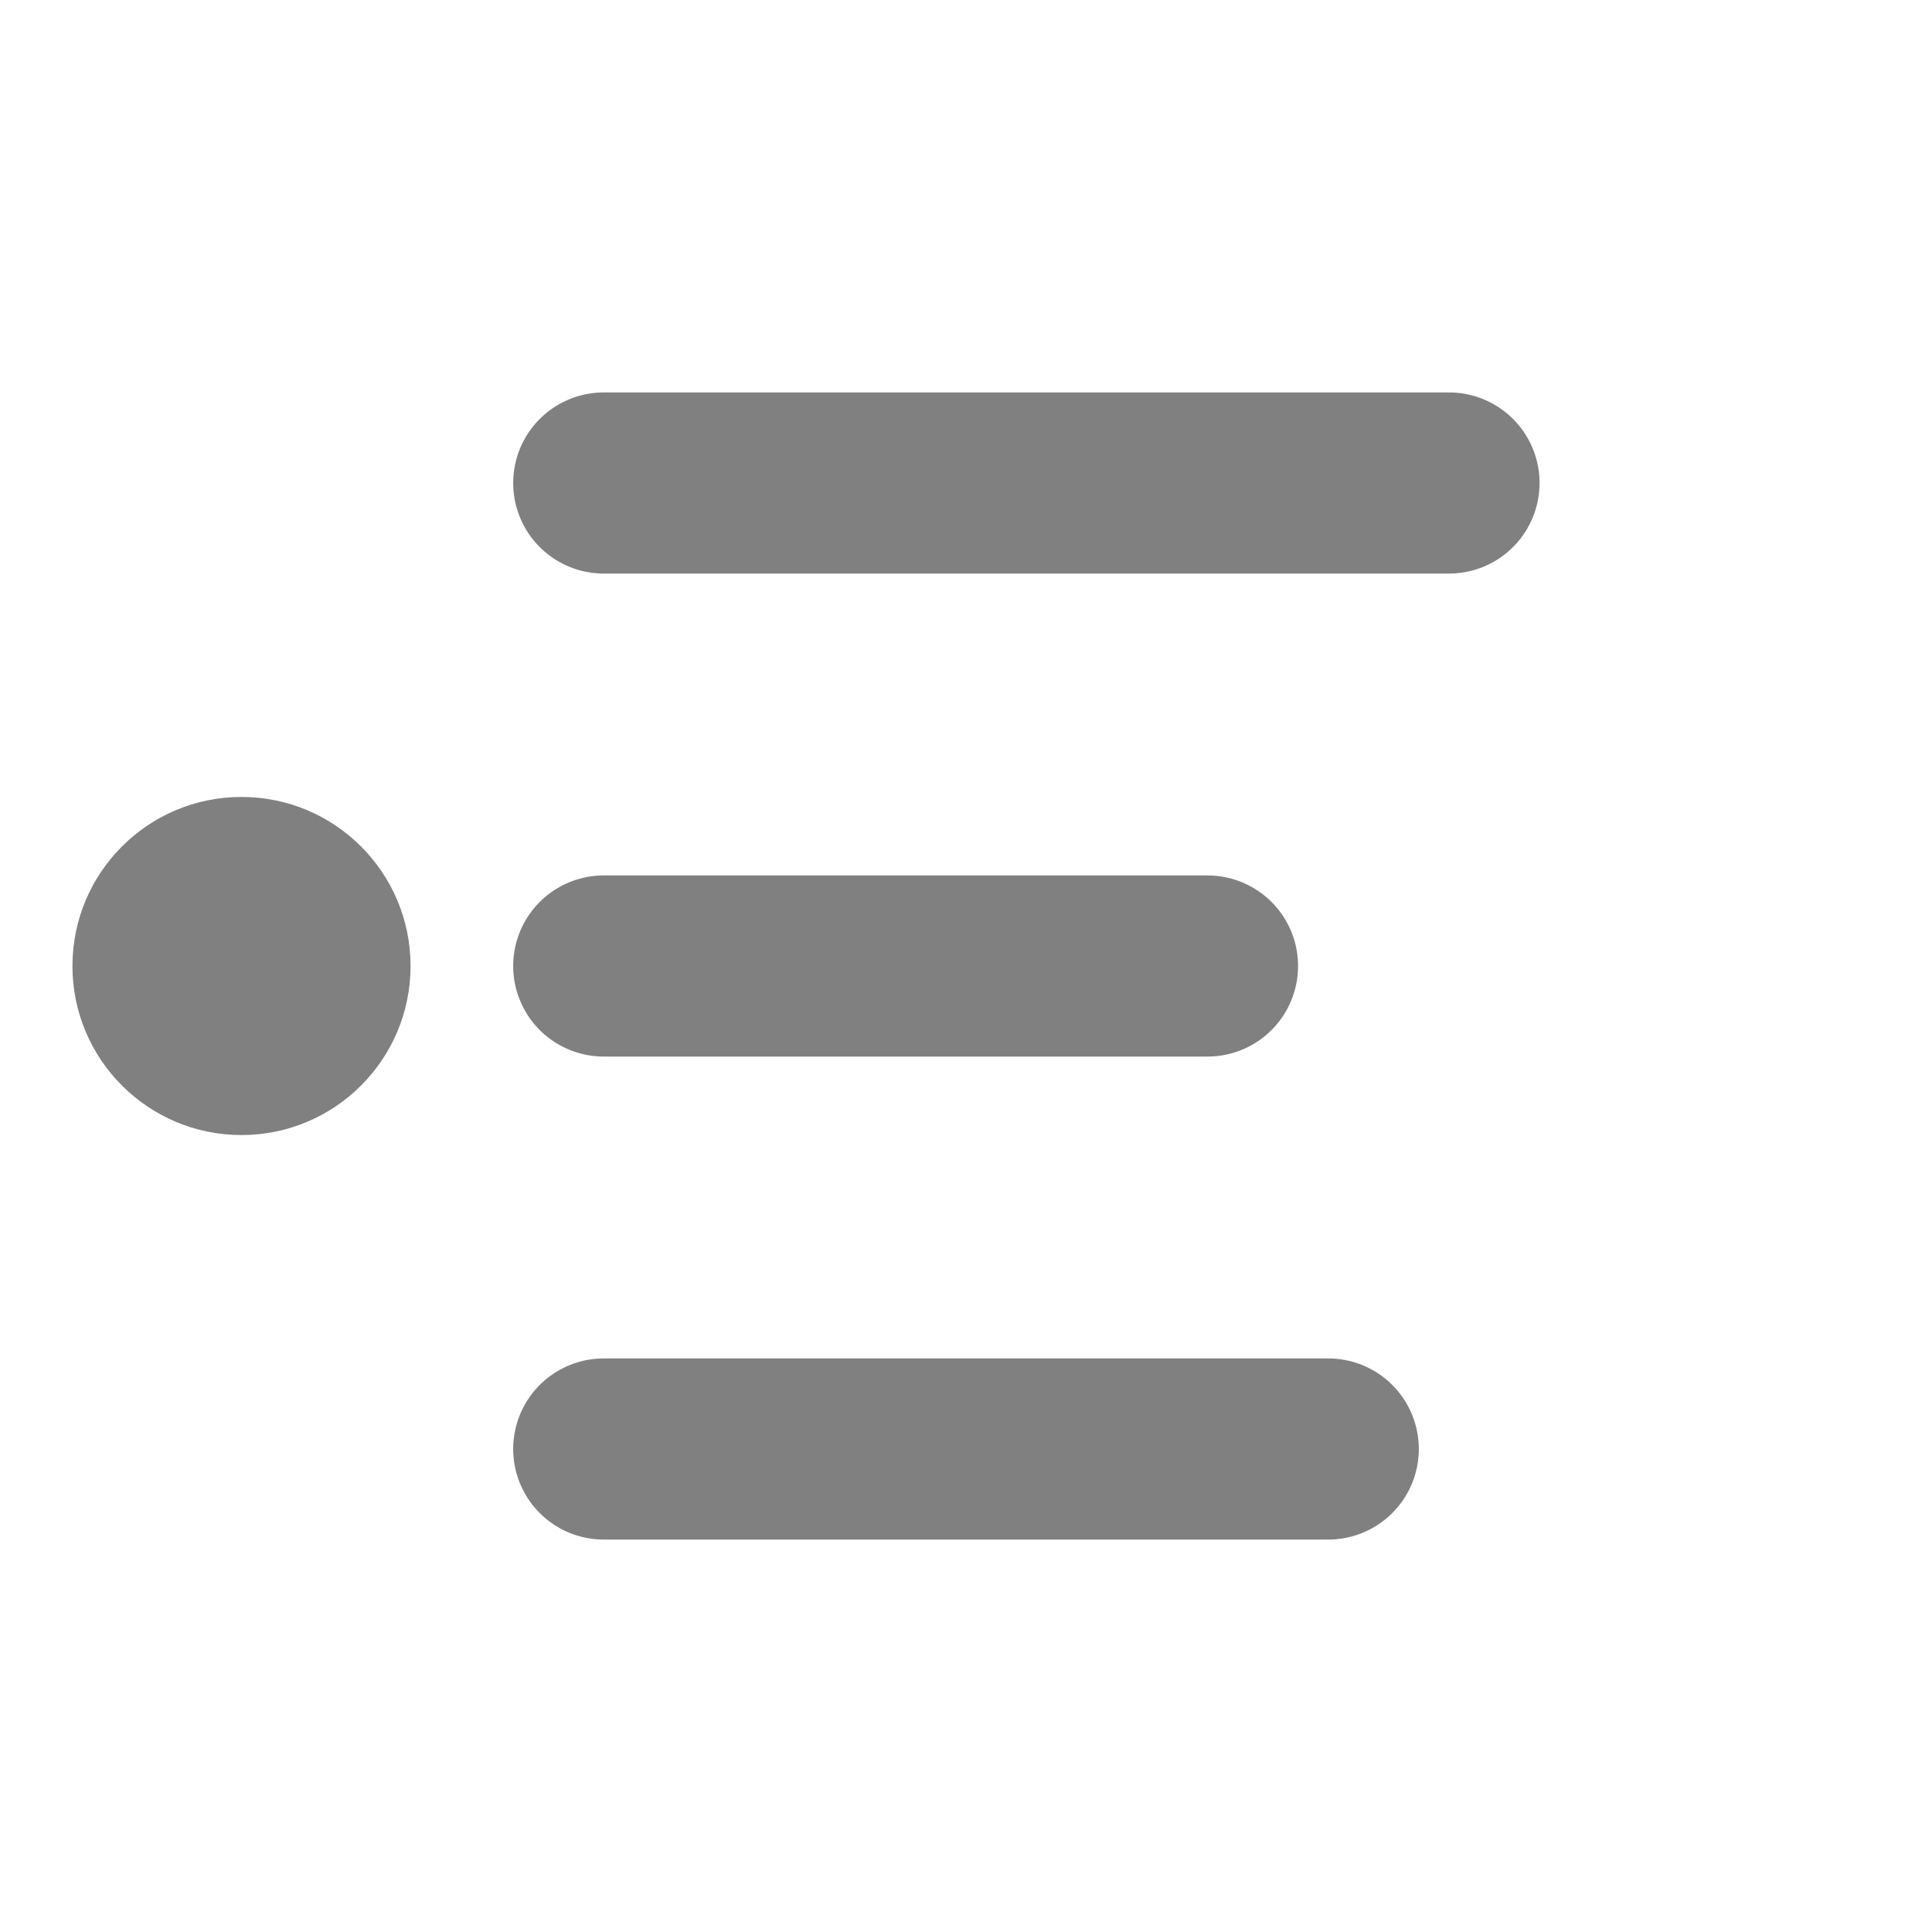
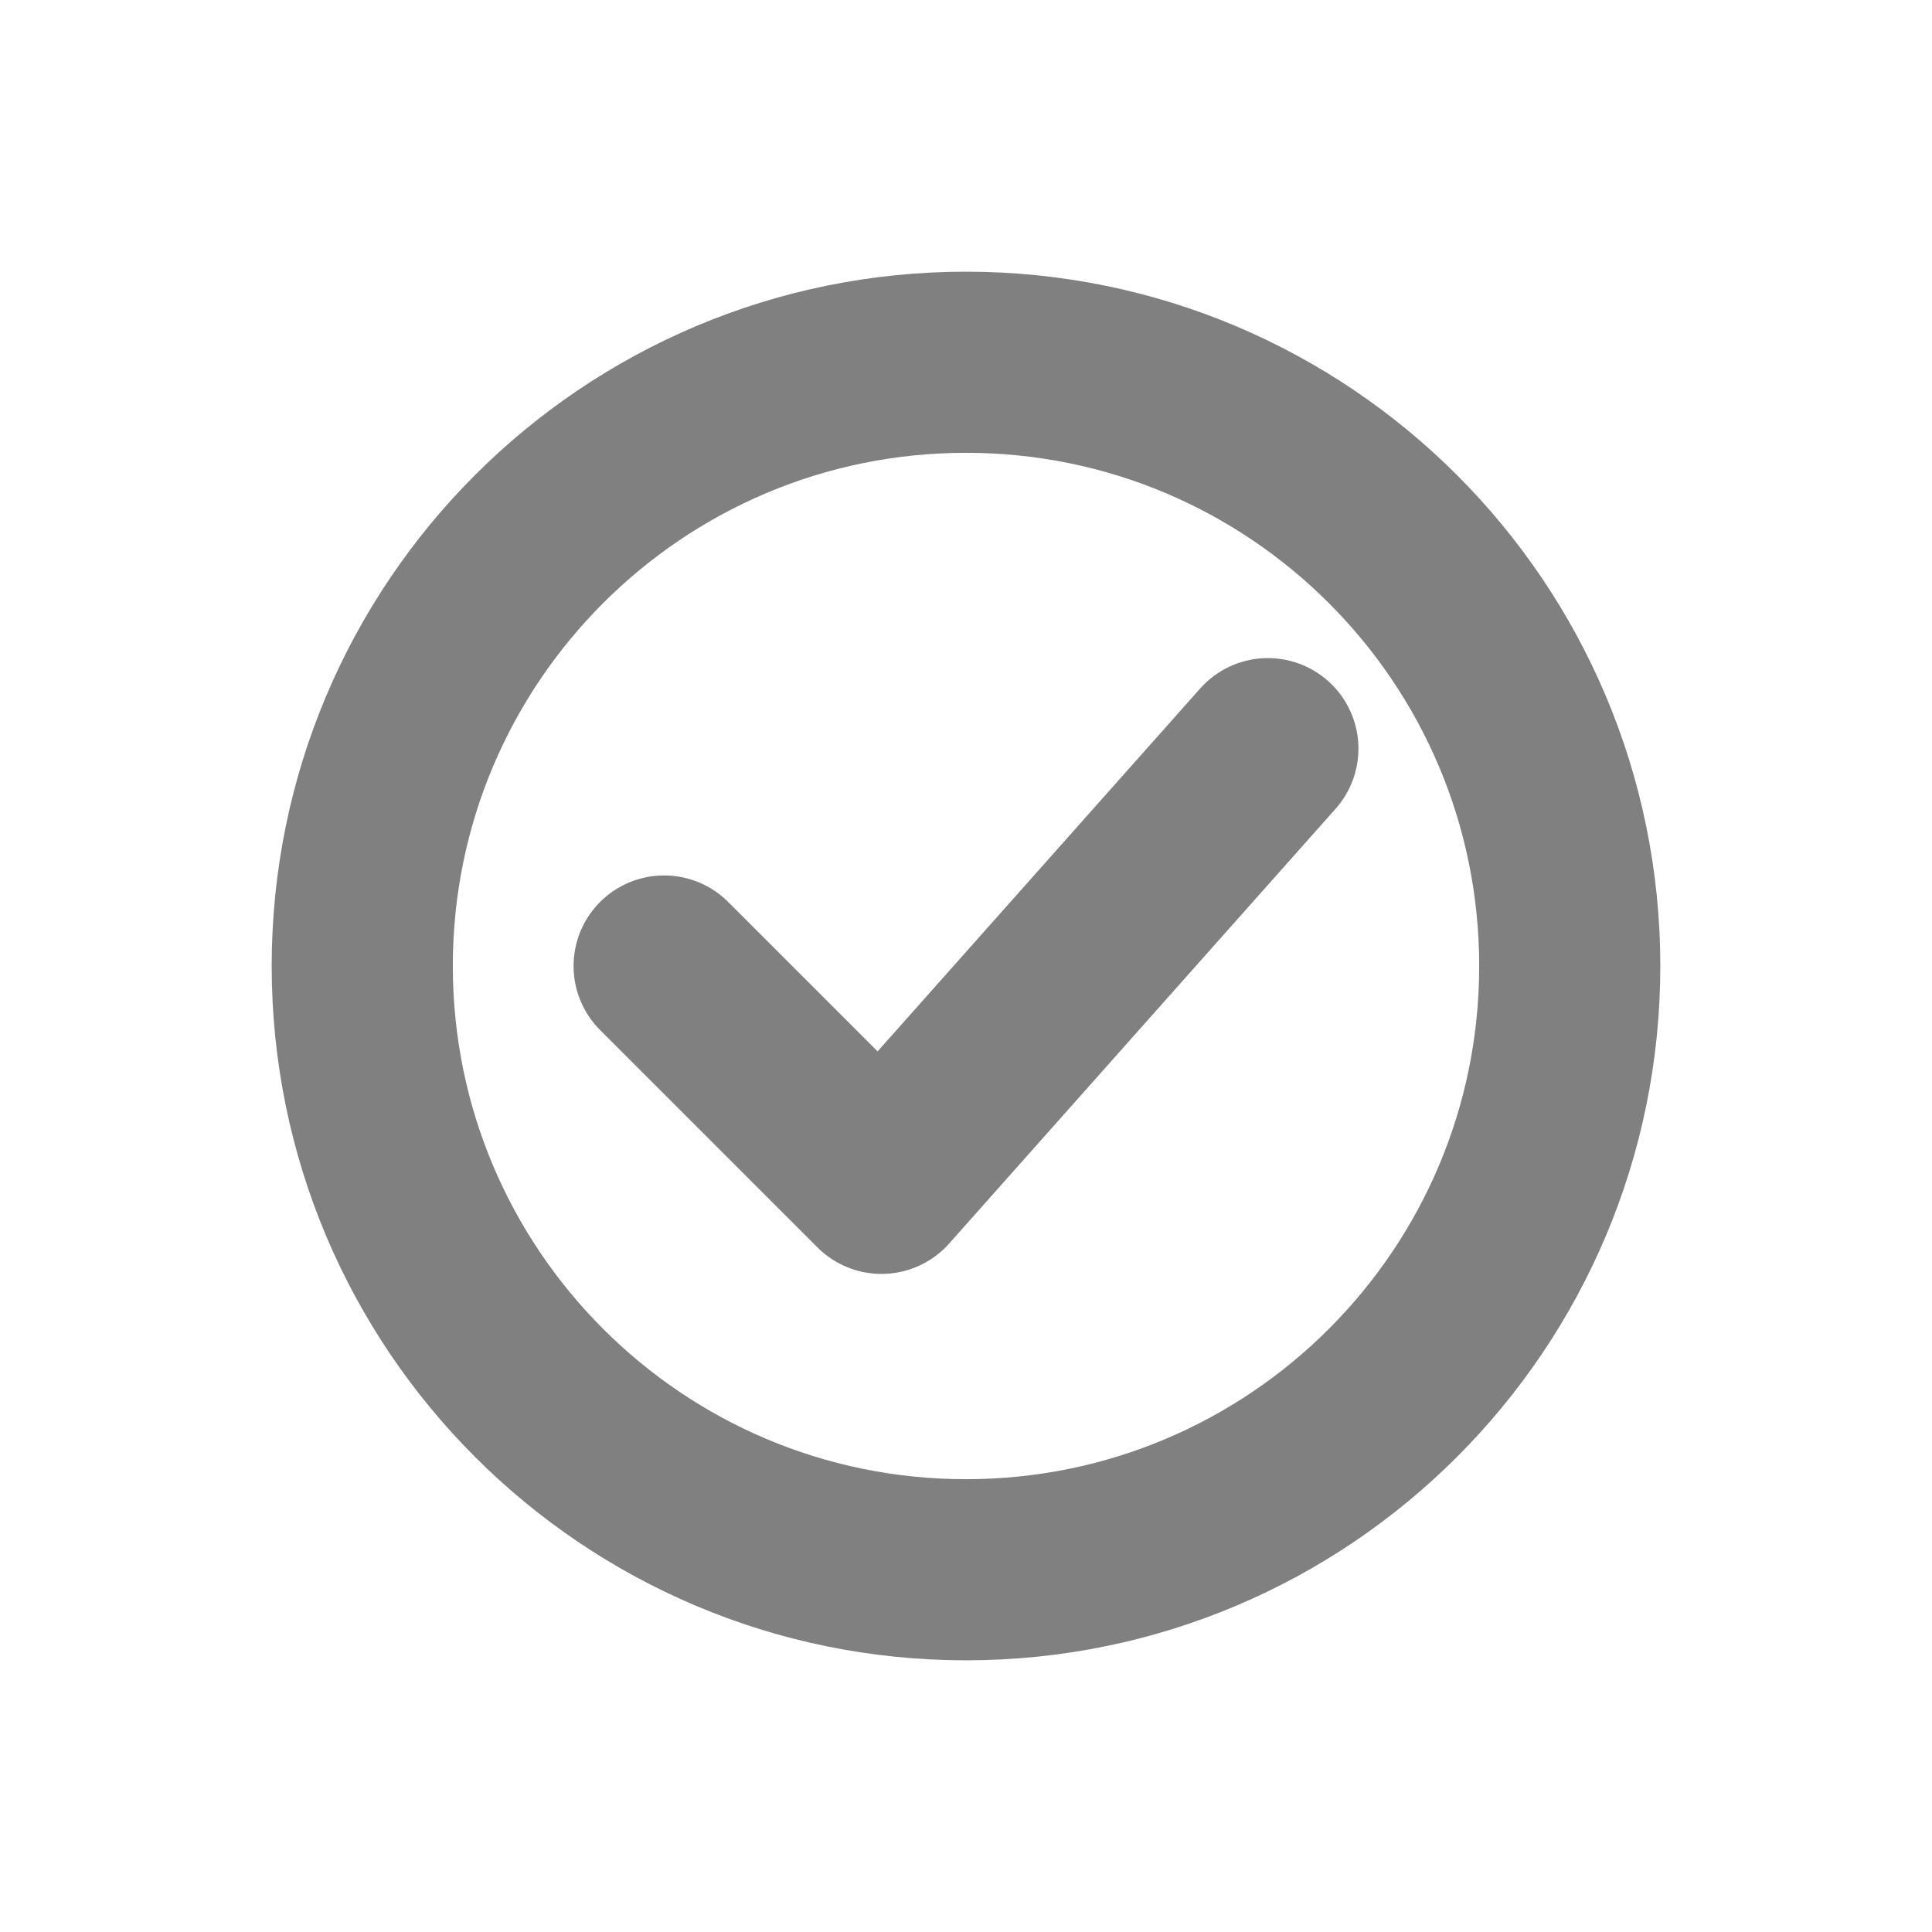
- <svg xmlns="http://www.w3.org/2000/svg" width="16" height="16" viewBox="0 0 16 16" fill="none" stroke="#808080" stroke-width="1.5" stroke-linecap="round" stroke-linejoin="round">
-   <circle cx="2" cy="8" r="1.4" fill="#808080" stroke="none" />
-   <line x1="5" y1="4" x2="12" y2="4" />
-   <line x1="5" y1="8" x2="10" y2="8" />
-   <line x1="5" y1="12" x2="11" y2="12" />
+ <svg xmlns="http://www.w3.org/2000/svg" width="16" height="16" viewBox="0 0 16 16" fill="none" stroke="#808080" stroke-linecap="round" stroke-linejoin="round">
+   <circle cx="8" cy="8" r="5" stroke-width="1.5" />
+   <path d="M5.5 8l1.8 1.8 3.2-3.6" stroke-width="1.5" />
</svg>
